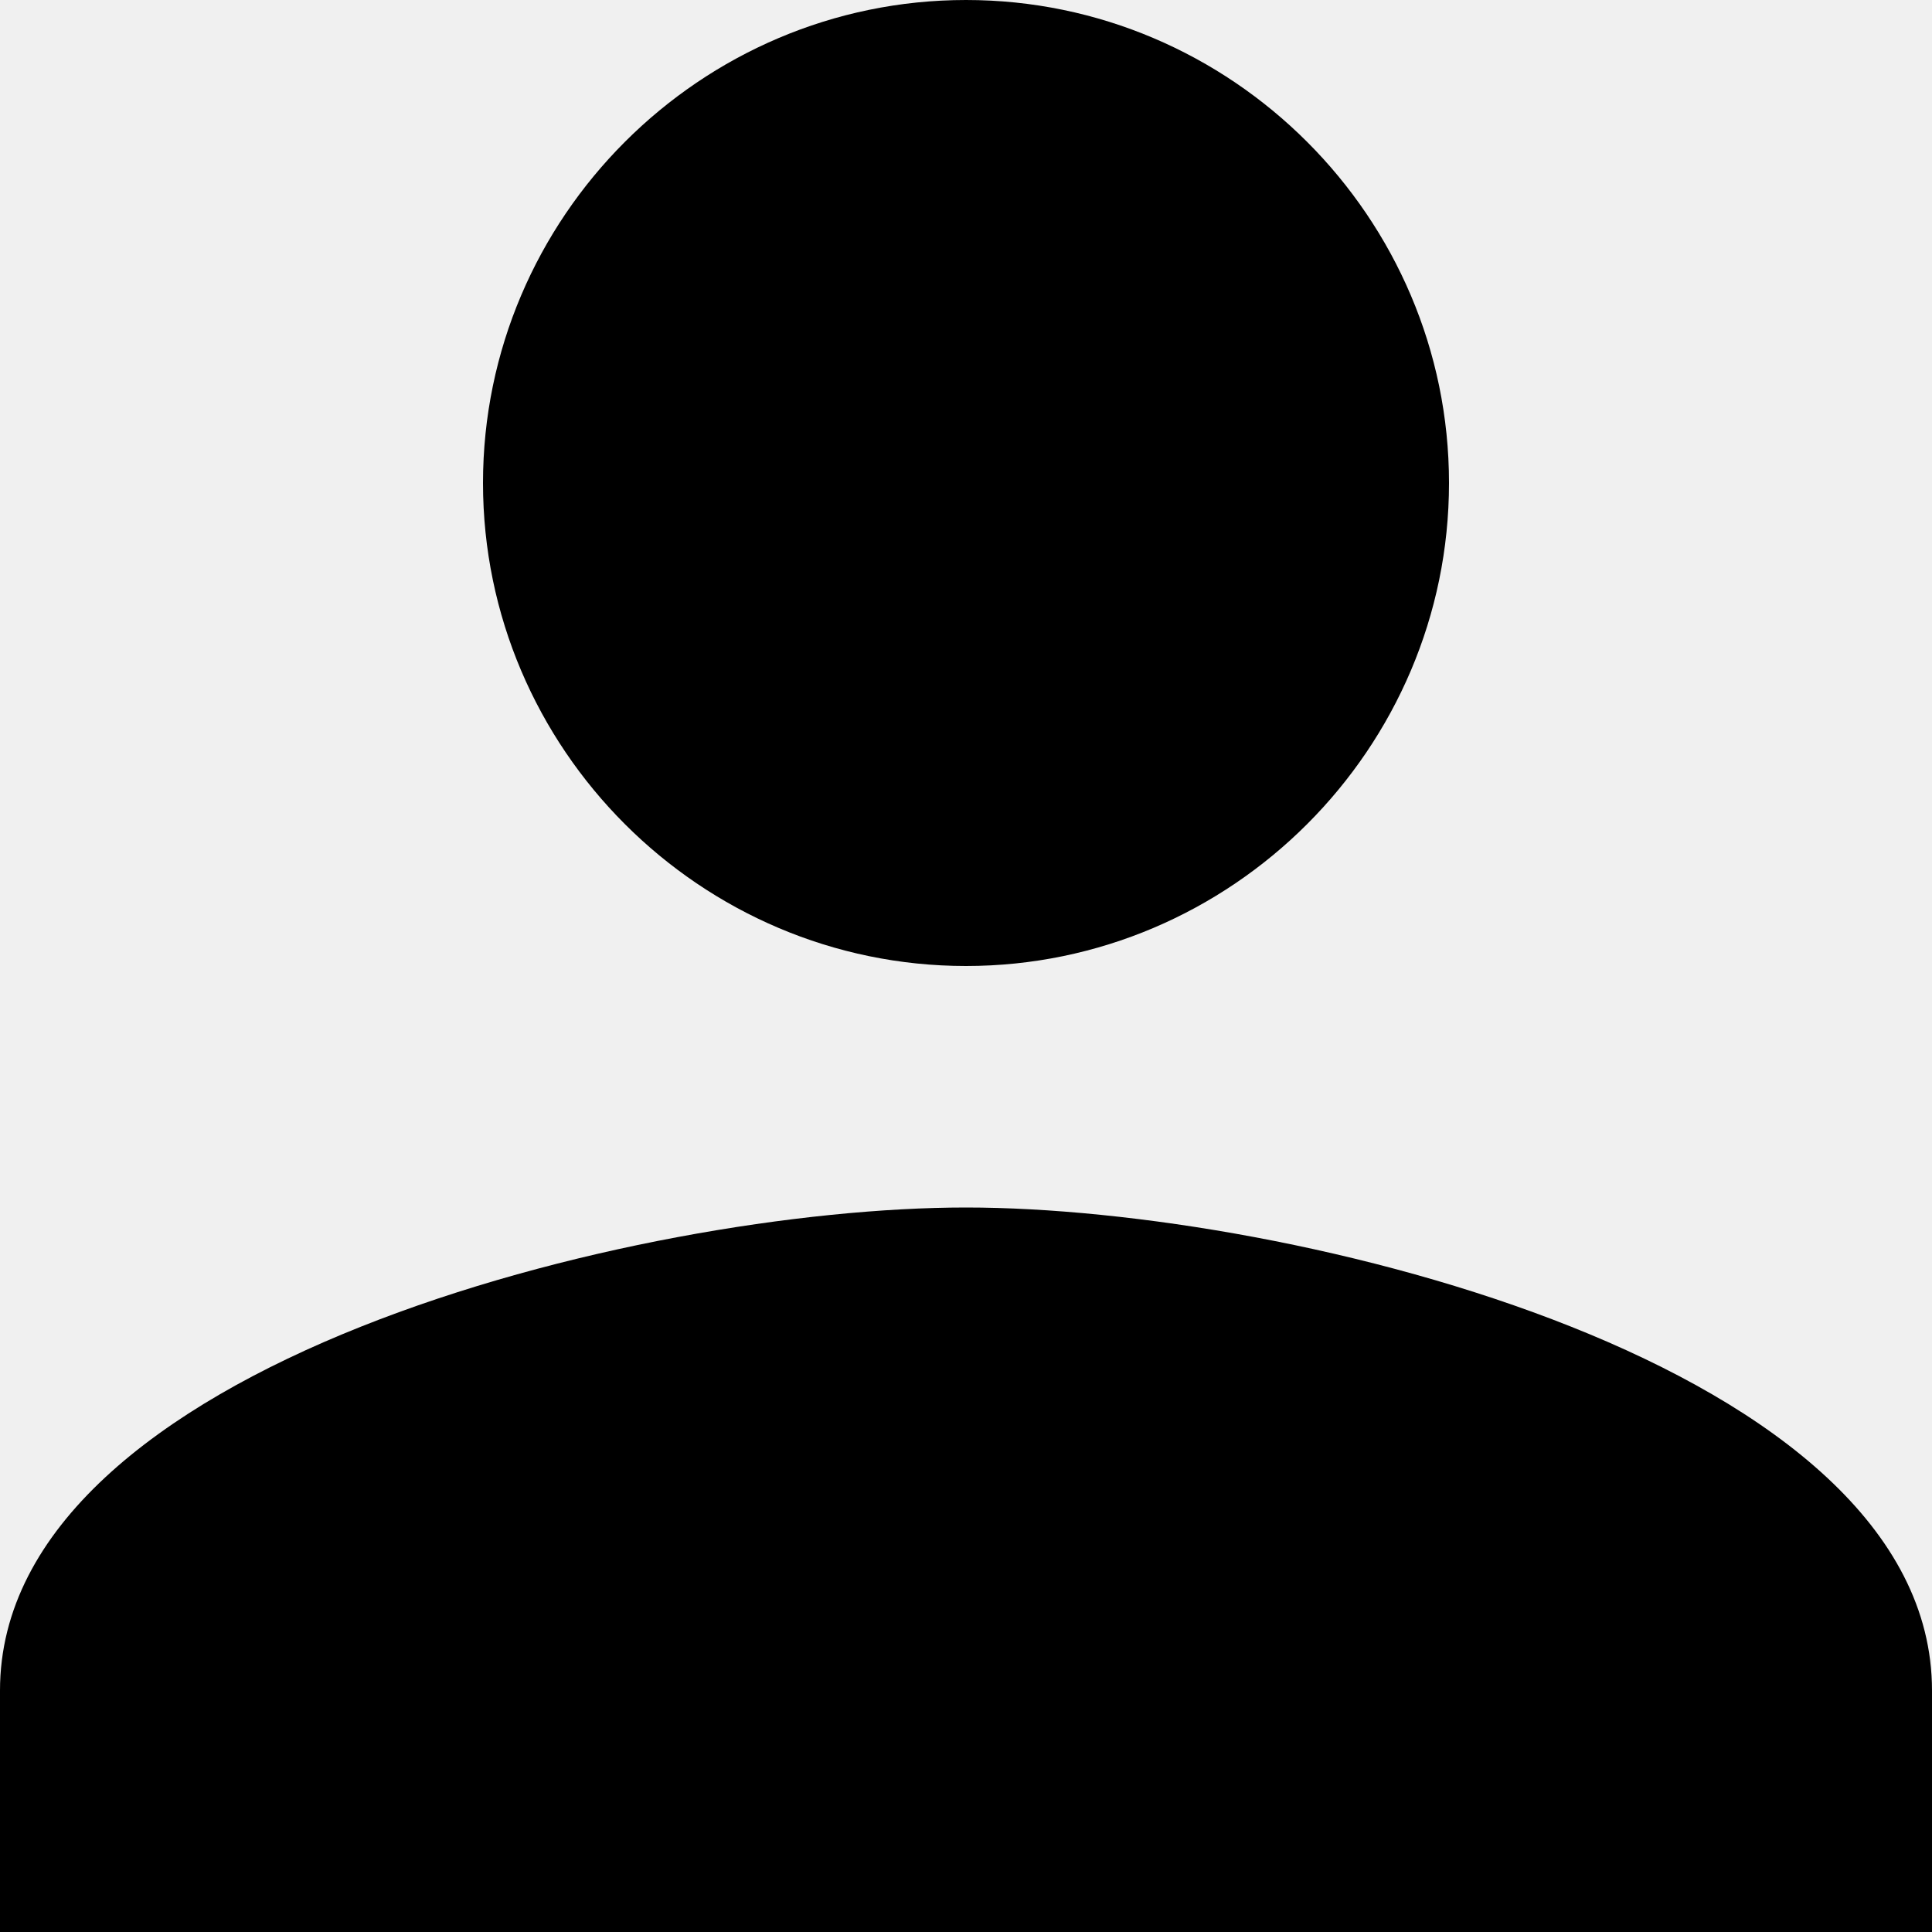
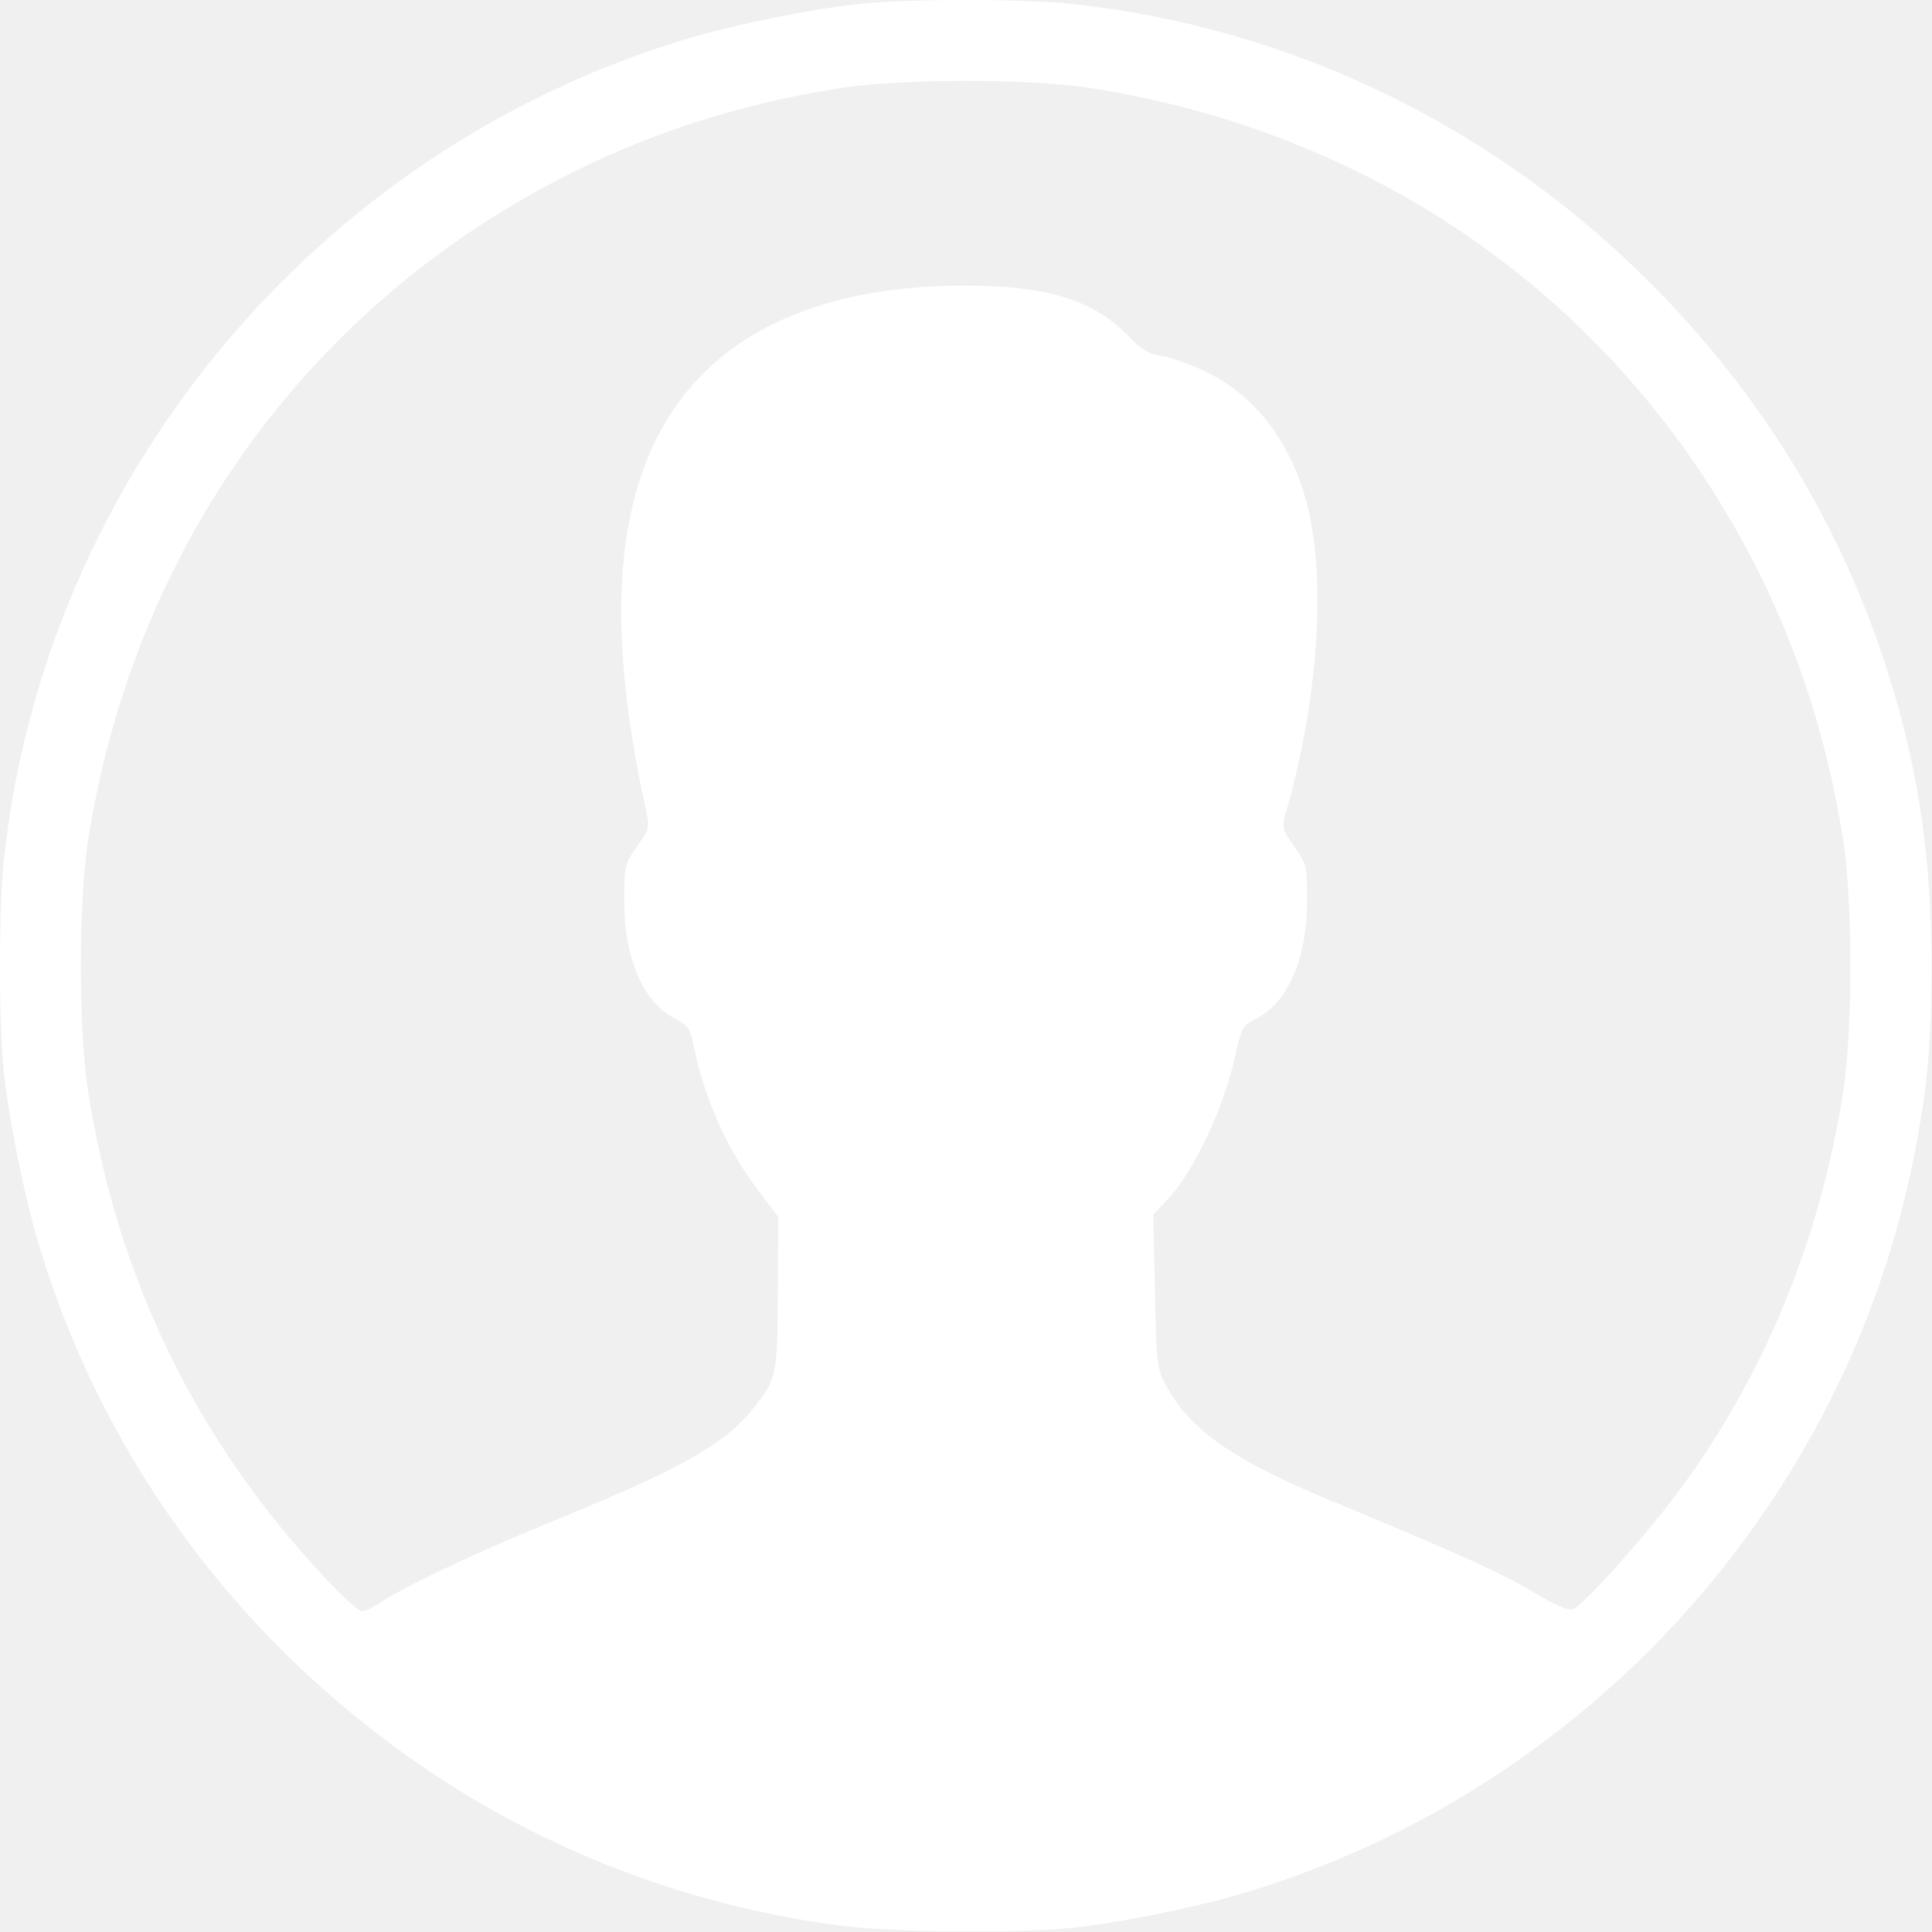
- <svg xmlns="http://www.w3.org/2000/svg" version="1.1" id="Capa_1" x="0px" y="0px" width="408px" height="408px" viewBox="0 0 408 408" style="background: white;" xml:space="preserve">
-   <g>
-     <g id="person">
-       <path d="M204,204c56.1,0,102-45.9,102-102S260.1,0,204,0c-56.1,0-102,45.9-102,102S147.9,204,204,204z M204,255    C135.15,255,0,288.15,0,357v51h408v-51C408,288.15,272.85,255,204,255z" />
-     </g>
-   </g>
-   <g>
- </g>
-   <g>
- </g>
-   <g>
- </g>
-   <g>
- </g>
-   <g>
- </g>
-   <g>
- </g>
-   <g>
- </g>
-   <g>
- </g>
-   <g>
- </g>
-   <g>
- </g>
-   <g>
- </g>
-   <g>
- </g>
-   <g>
- </g>
-   <g>
- </g>
-   <g>
- </g>
+ <svg xmlns="http://www.w3.org/2000/svg" width="100%" height="100%" viewBox="0 0 2134 2134" version="1.1" xml:space="preserve" style="fill-rule:evenodd;clip-rule:evenodd;stroke-linejoin:round;stroke-miterlimit:2;">
+   <path id="path2982" d="M933.249,2127.57c-162.173,-20.087 -319.285,-78.212 -454.54,-168.162c-210.043,-139.686 -362.922,-344.1 -434.838,-581.419c-16.756,-55.294 -33.758,-138.857 -39.735,-195.289c-5.515,-52.071 -5.515,-179.583 0,-231.655c44.759,-422.616 343.728,-783.55 751.42,-907.159c55.28,-16.761 138.821,-33.768 195.238,-39.746c52.058,-5.516 179.537,-5.516 231.595,0c246.612,26.132 475.546,138.384 651.154,319.277c120.798,124.433 206.217,268.821 255.769,432.339c30.779,101.57 44.021,195.16 44.021,311.117c0,87.152 -4.366,134.944 -19.218,210.348c-75.548,383.571 -361.321,698.891 -736.488,812.639c-55.28,16.761 -138.821,33.767 -195.238,39.746c-54.613,5.787 -195.262,4.637 -249.14,-2.036Zm-514.62,-356.553c25.749,-17.586 106.148,-55.784 185.092,-87.939c145.627,-59.315 195.434,-86.88 226.662,-125.445c27.663,-34.163 28.234,-36.732 28.757,-129.383l0.475,-84.202l-21.696,-28.587c-34.366,-45.281 -59.613,-101.295 -71.218,-158.007c-4.46,-21.794 -6.425,-24.809 -21.035,-32.264c-35.134,-17.929 -56.184,-66.583 -56.184,-129.861c-0,-39.1 0.417,-40.877 14.185,-60.43c14.076,-19.989 14.148,-20.323 9.199,-43.077c-35.854,-164.863 -35.564,-288.892 0.895,-381.693c50.18,-127.727 170.183,-194.331 350.747,-194.67c92.613,-0.173 144.269,15.949 183.346,57.223c12.977,13.706 20.821,18.264 35.419,20.583c10.314,1.638 32.326,9.508 48.918,17.489c59.866,28.796 101.397,88.401 115.922,166.373c15.616,83.824 4.946,206.626 -27.893,321.007c-4.558,15.879 -4.078,17.774 9.338,36.825c13.719,19.483 14.143,21.294 14.143,60.37c0,63.177 -21.054,111.934 -56.044,129.79c-15.158,7.735 -16.342,9.814 -23.107,40.6c-12.939,58.876 -46.515,129.76 -75.927,160.293l-14.747,15.308l1.785,84.725c1.766,83.819 1.912,84.959 13.719,106.652c25.7,47.218 74.012,80.678 179.594,124.382c138.048,57.142 190.435,80.797 224.936,101.566c23.717,14.278 38.225,20.575 43.527,18.891c10.605,-3.367 77.299,-77.613 114.766,-127.762c95.565,-127.912 158.392,-280.046 183.919,-445.356c10.321,-66.831 10.285,-208.664 -0.069,-275.091c-16.605,-106.535 -47.163,-204.018 -92.683,-295.668c-144.436,-290.807 -412.841,-485.594 -739.269,-536.501c-66.681,-10.399 -208.338,-10.399 -275.019,0c-106.508,16.61 -203.965,47.176 -295.592,92.708c-290.731,144.473 -485.467,412.949 -536.36,739.461c-10.396,66.699 -10.396,208.393 -0,275.091c32.608,209.202 120.853,389.325 265.971,542.89c16.789,17.768 33.339,32.291 36.777,32.275c3.438,-0.019 11.876,-3.871 18.751,-8.566Z" style="fill:#fff;fill-opacity:0.99;fill-rule:nonzero;" />
</svg>
